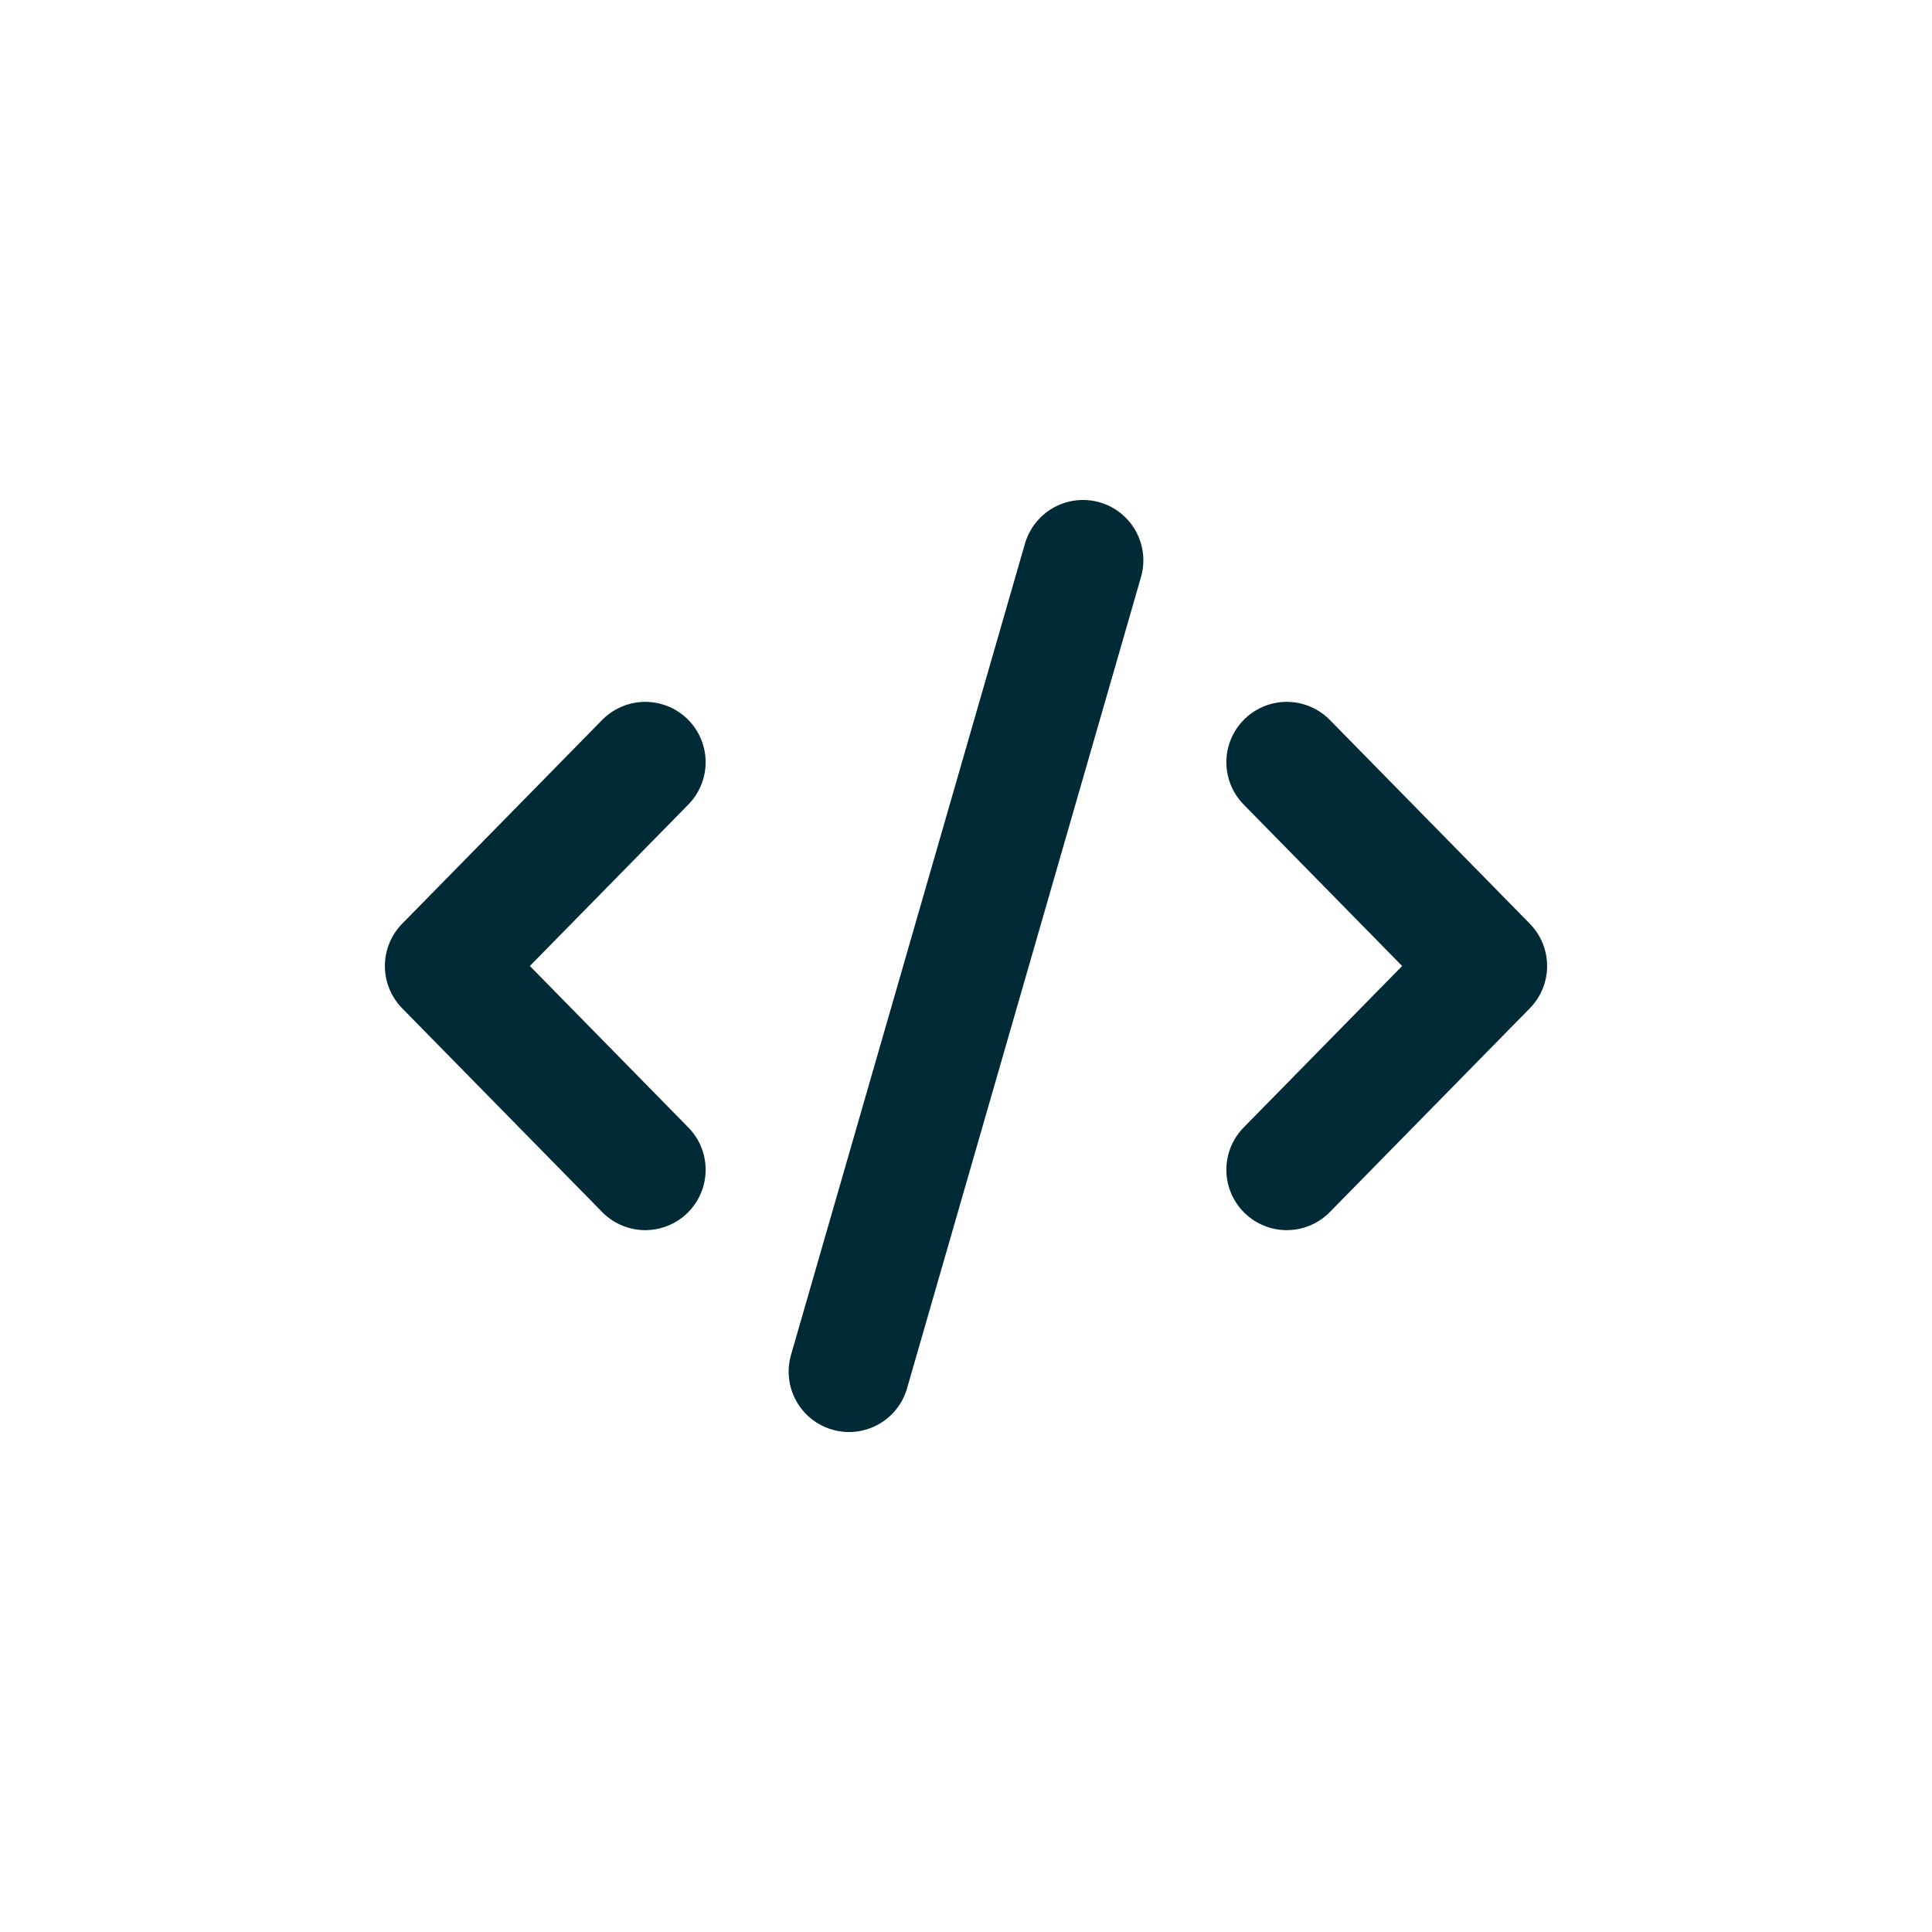
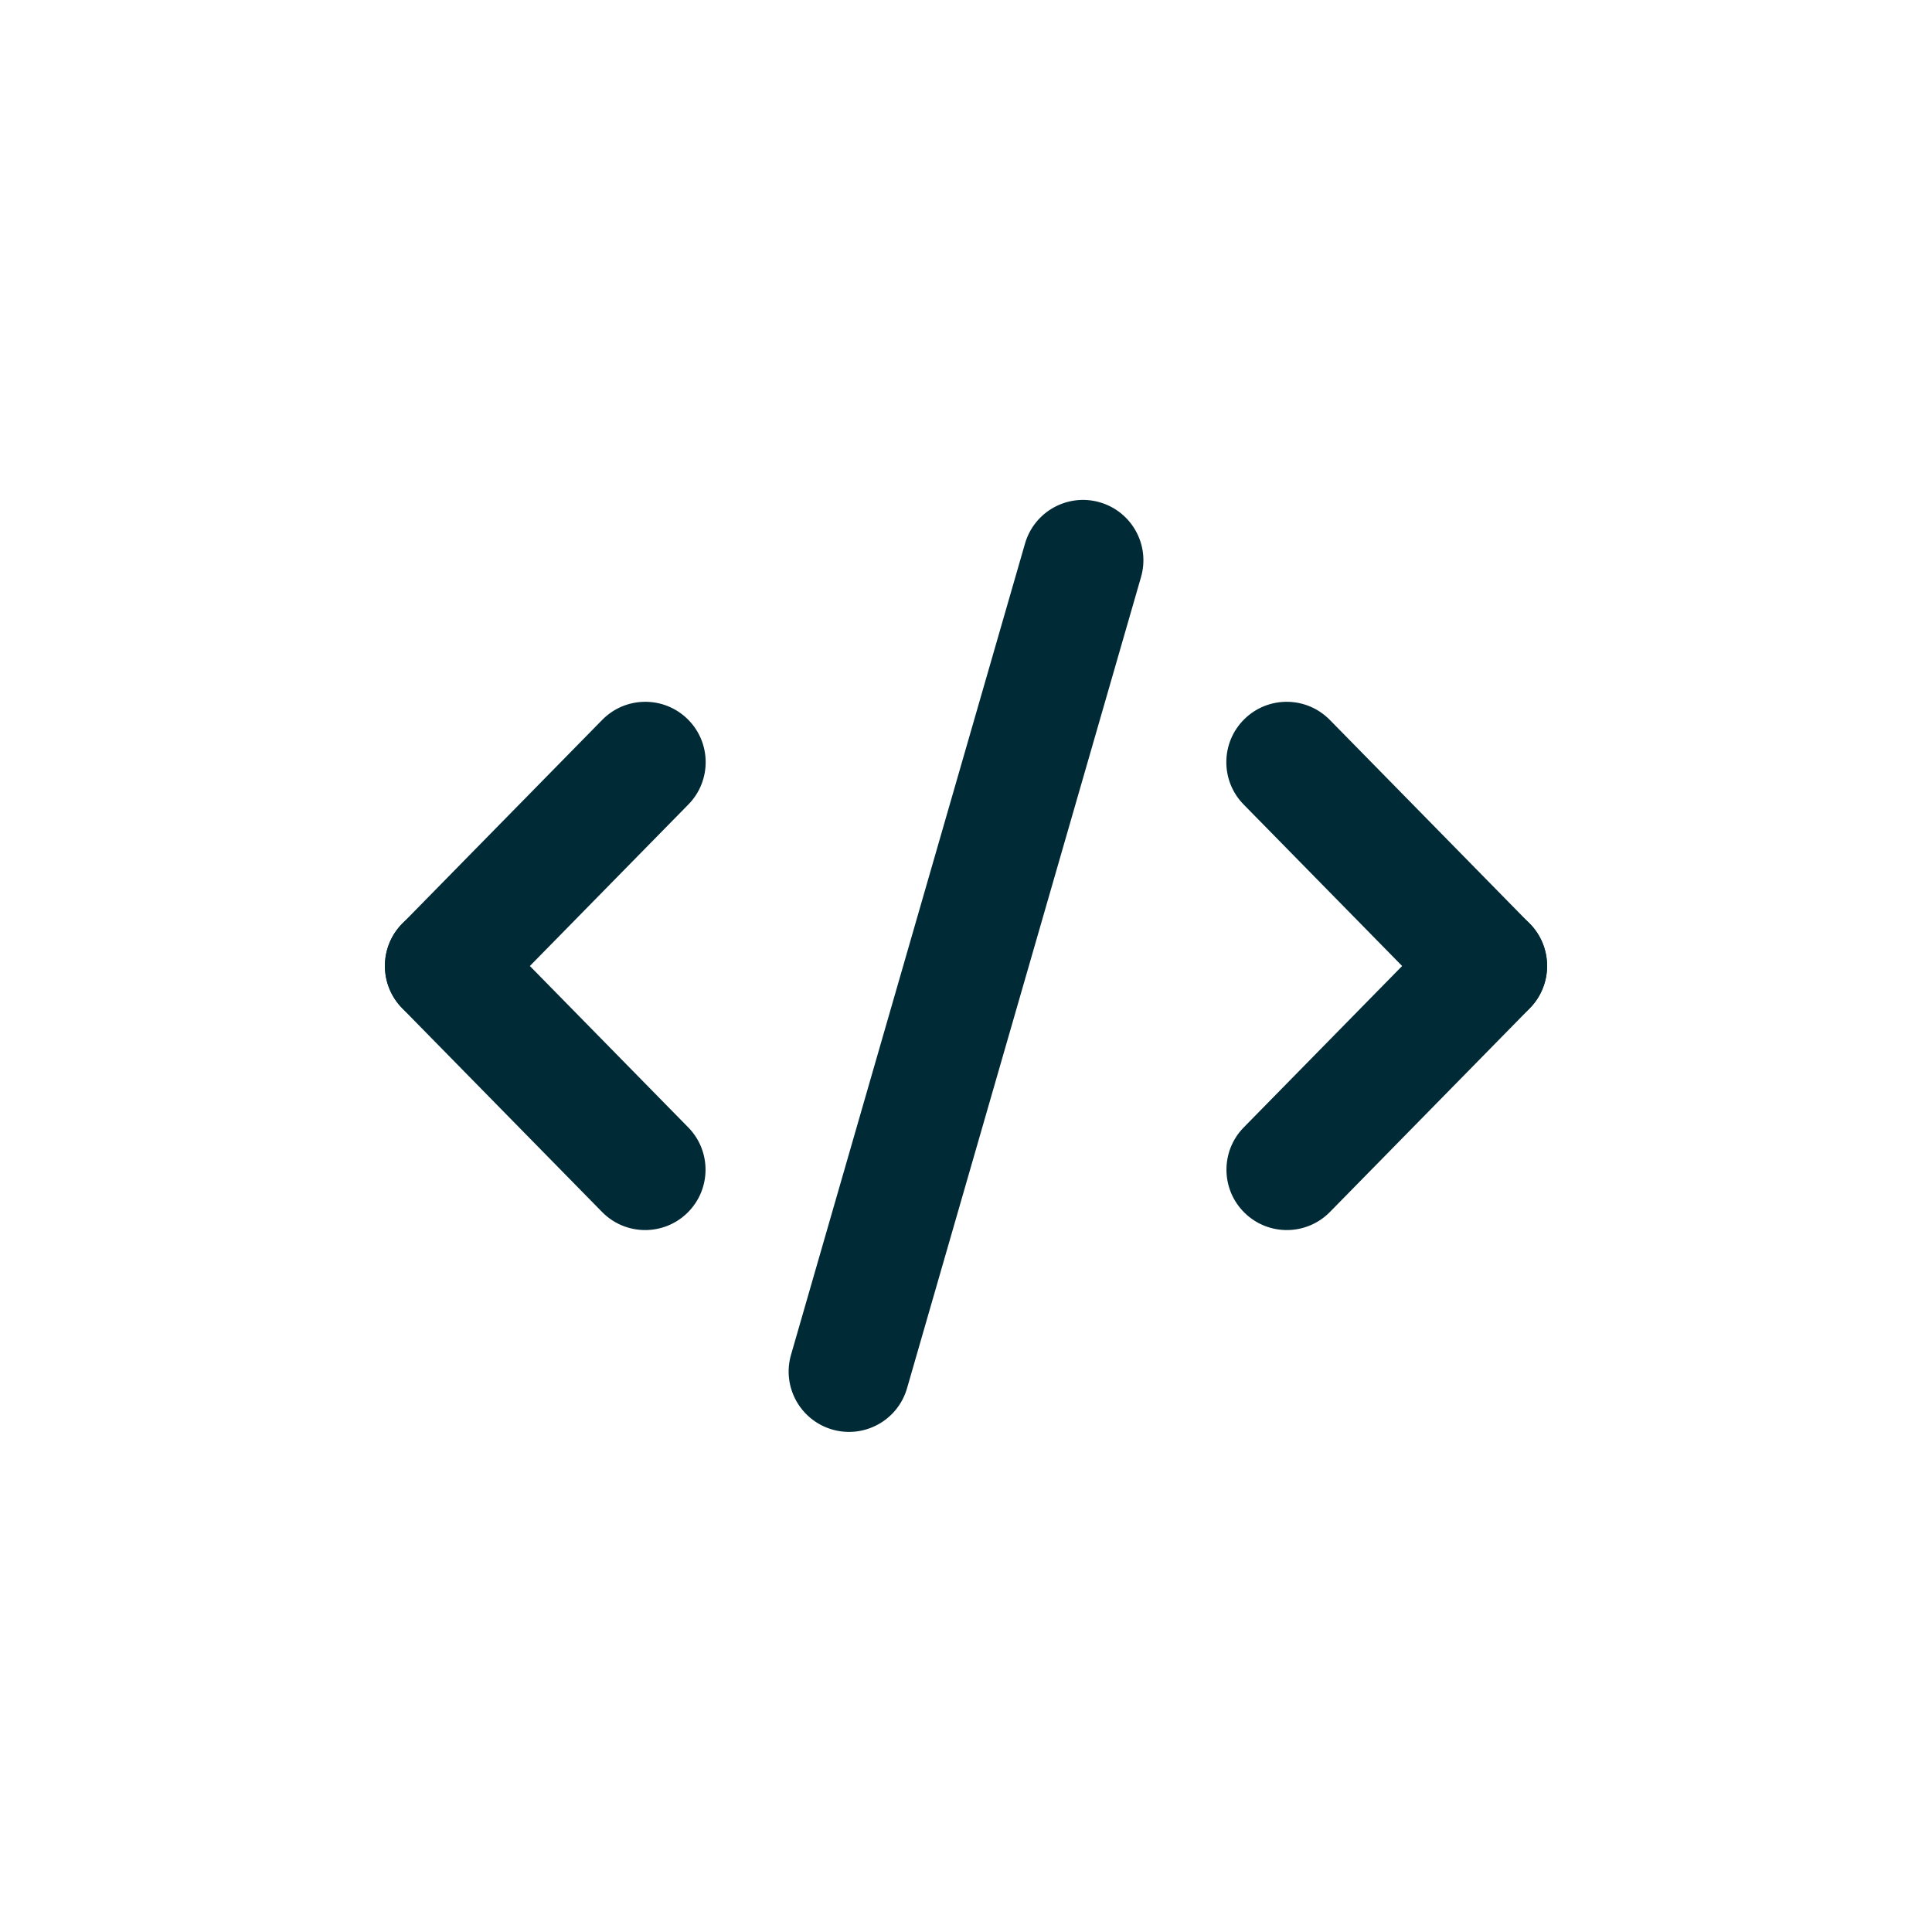
- <svg xmlns="http://www.w3.org/2000/svg" width="1024" height="1024" viewBox="0 0 1024 1024" fill="none">
-   <g stroke="#002B36" stroke-width="64" stroke-linecap="round" stroke-linejoin="round">
-     <path d="M342 404L236 512L342 620" />
-     <path d="M574 297L450 727" />
-     <path d="M682 404L788 512L682 620" />
+ <svg xmlns="http://www.w3.org/2000/svg" width="1024" height="1024" viewBox="0 0 1024 1024">
+   <g fill="#002B36">
+     <rect x="-107.7" y="-32.0" width="215.3" height="64" rx="32.0" transform="translate(289 458) rotate(134.46)" />
+     <rect x="-107.7" y="-32.0" width="215.3" height="64" rx="32.0" transform="translate(289 566) rotate(45.54)" />
+     <rect x="-255.8" y="-32.0" width="511.5" height="64" rx="32.0" transform="translate(512 512) rotate(106.09)" />
+     <rect x="-107.7" y="-32.0" width="215.3" height="64" rx="32.0" transform="translate(735 458) rotate(45.54)" />
+     <rect x="-107.7" y="-32.0" width="215.3" height="64" rx="32.0" transform="translate(735 566) rotate(134.46)" />
  </g>
</svg>
